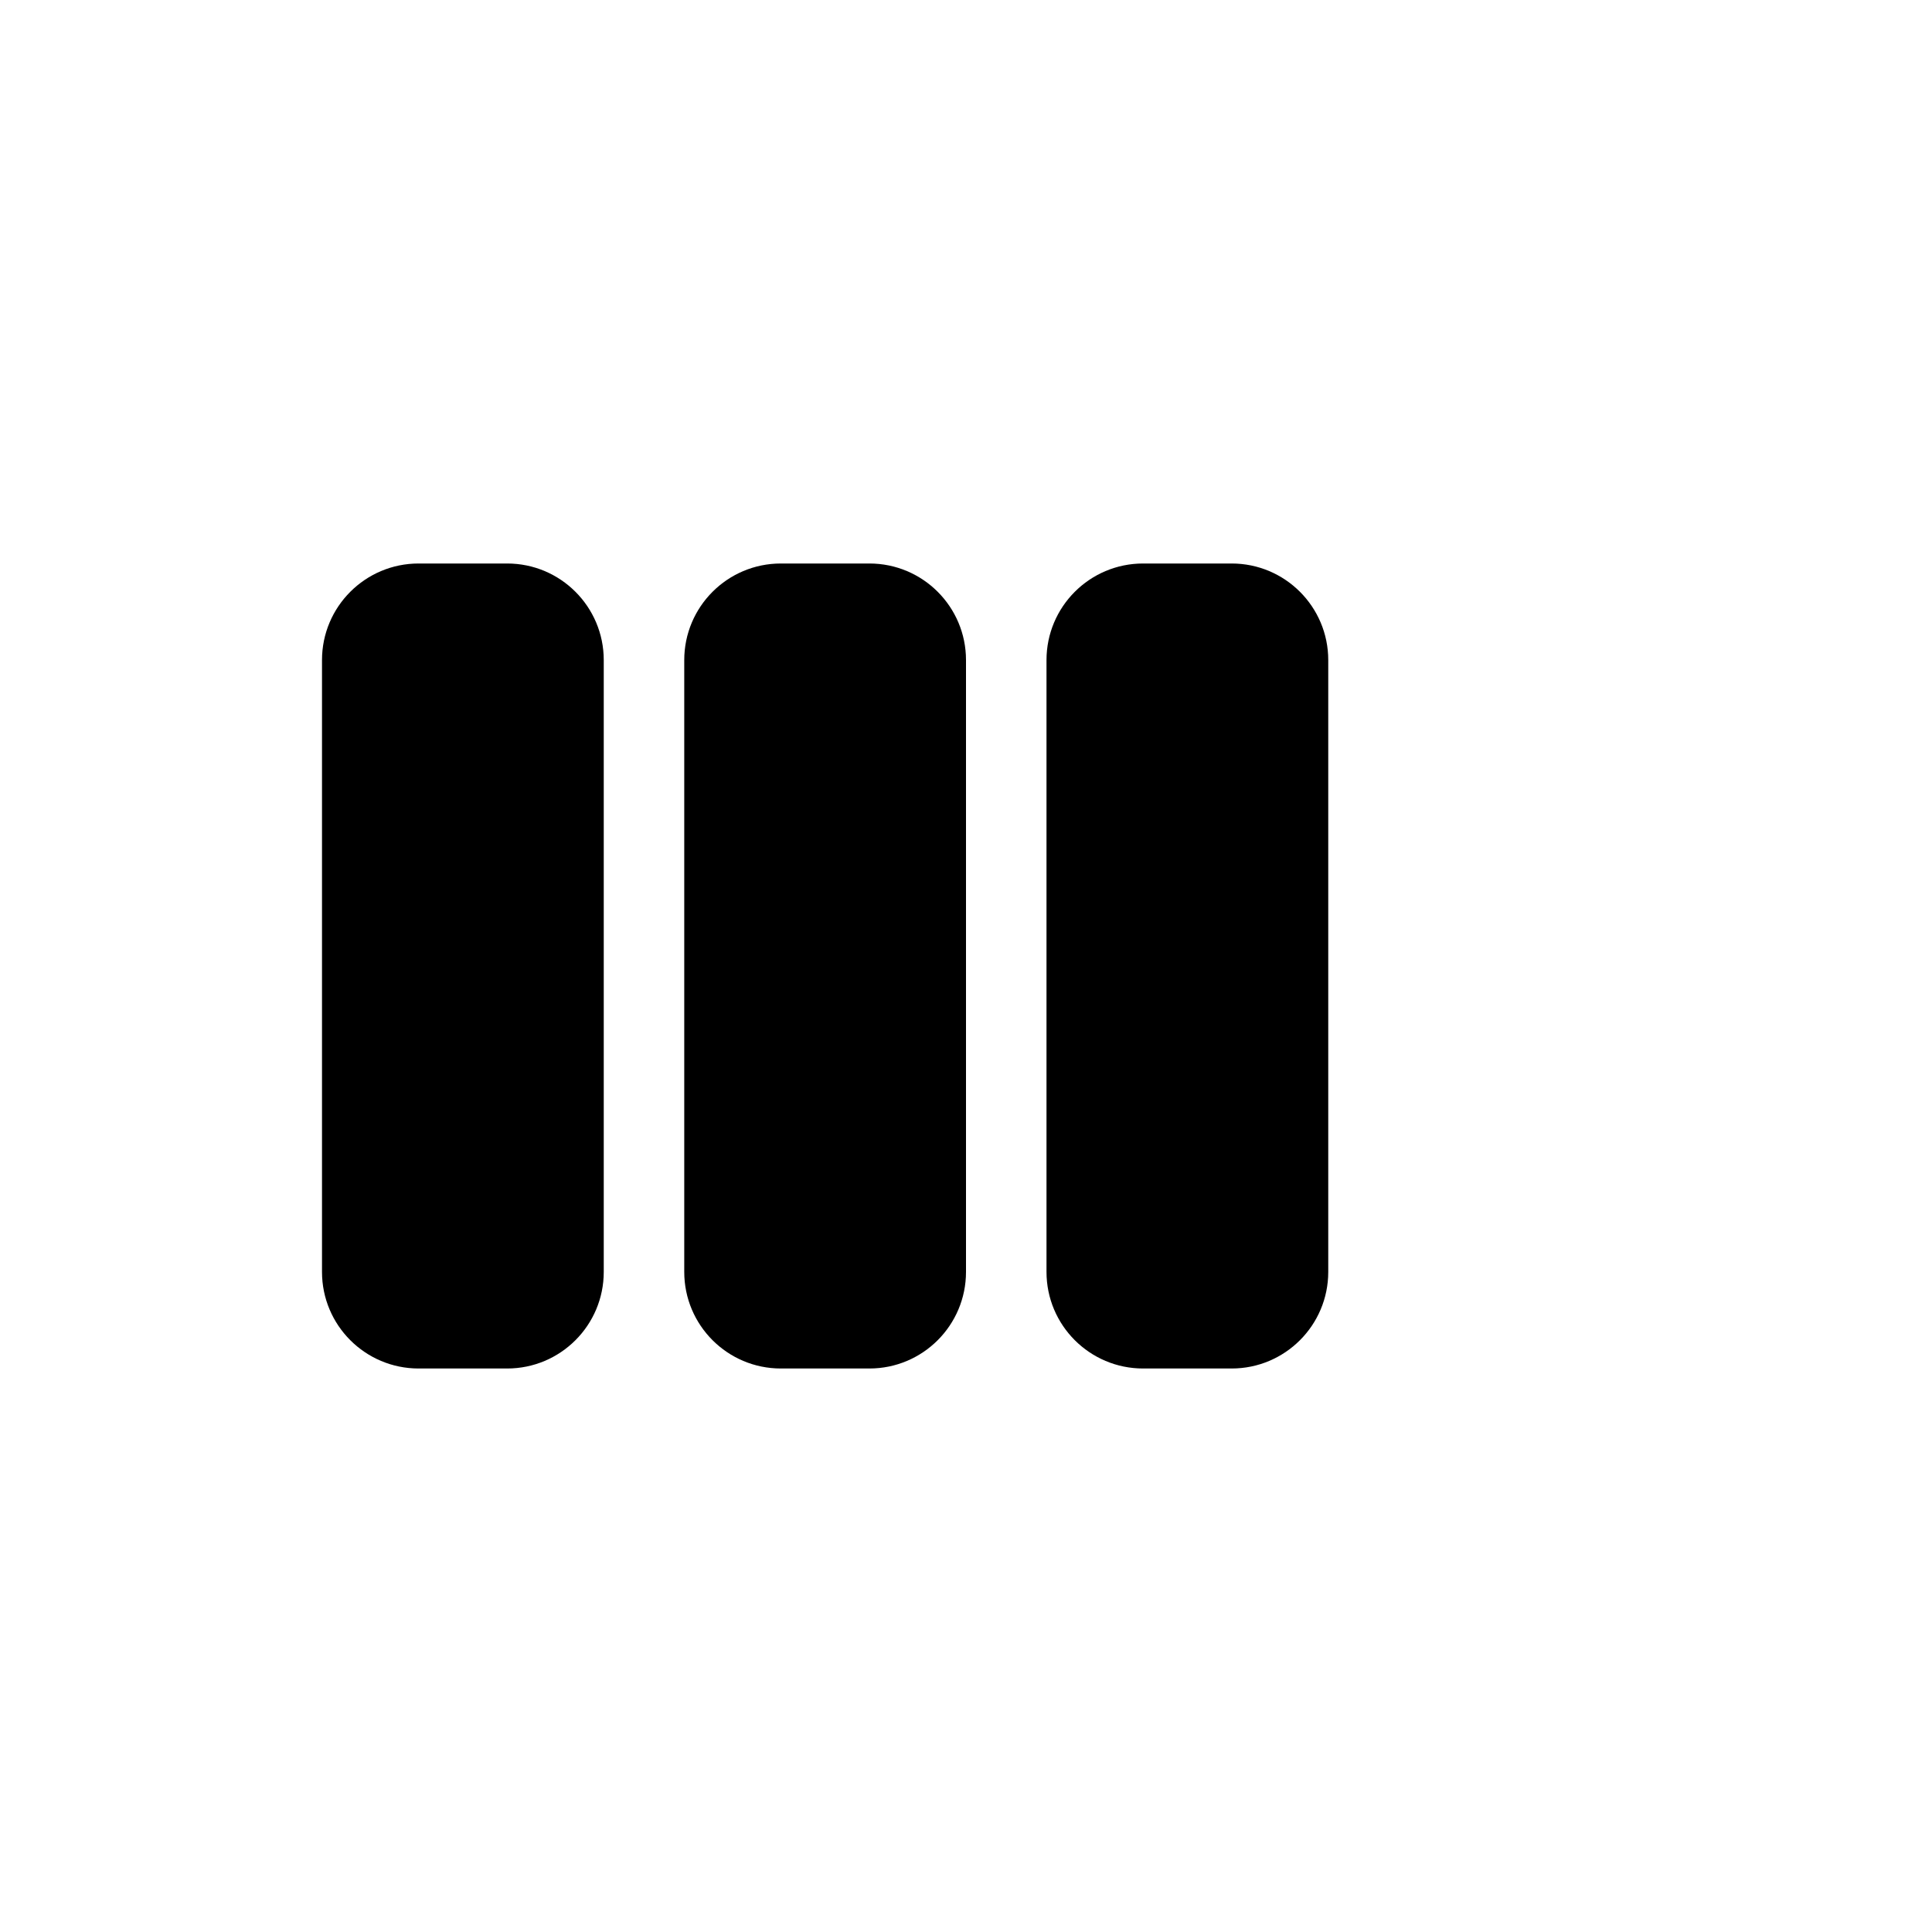
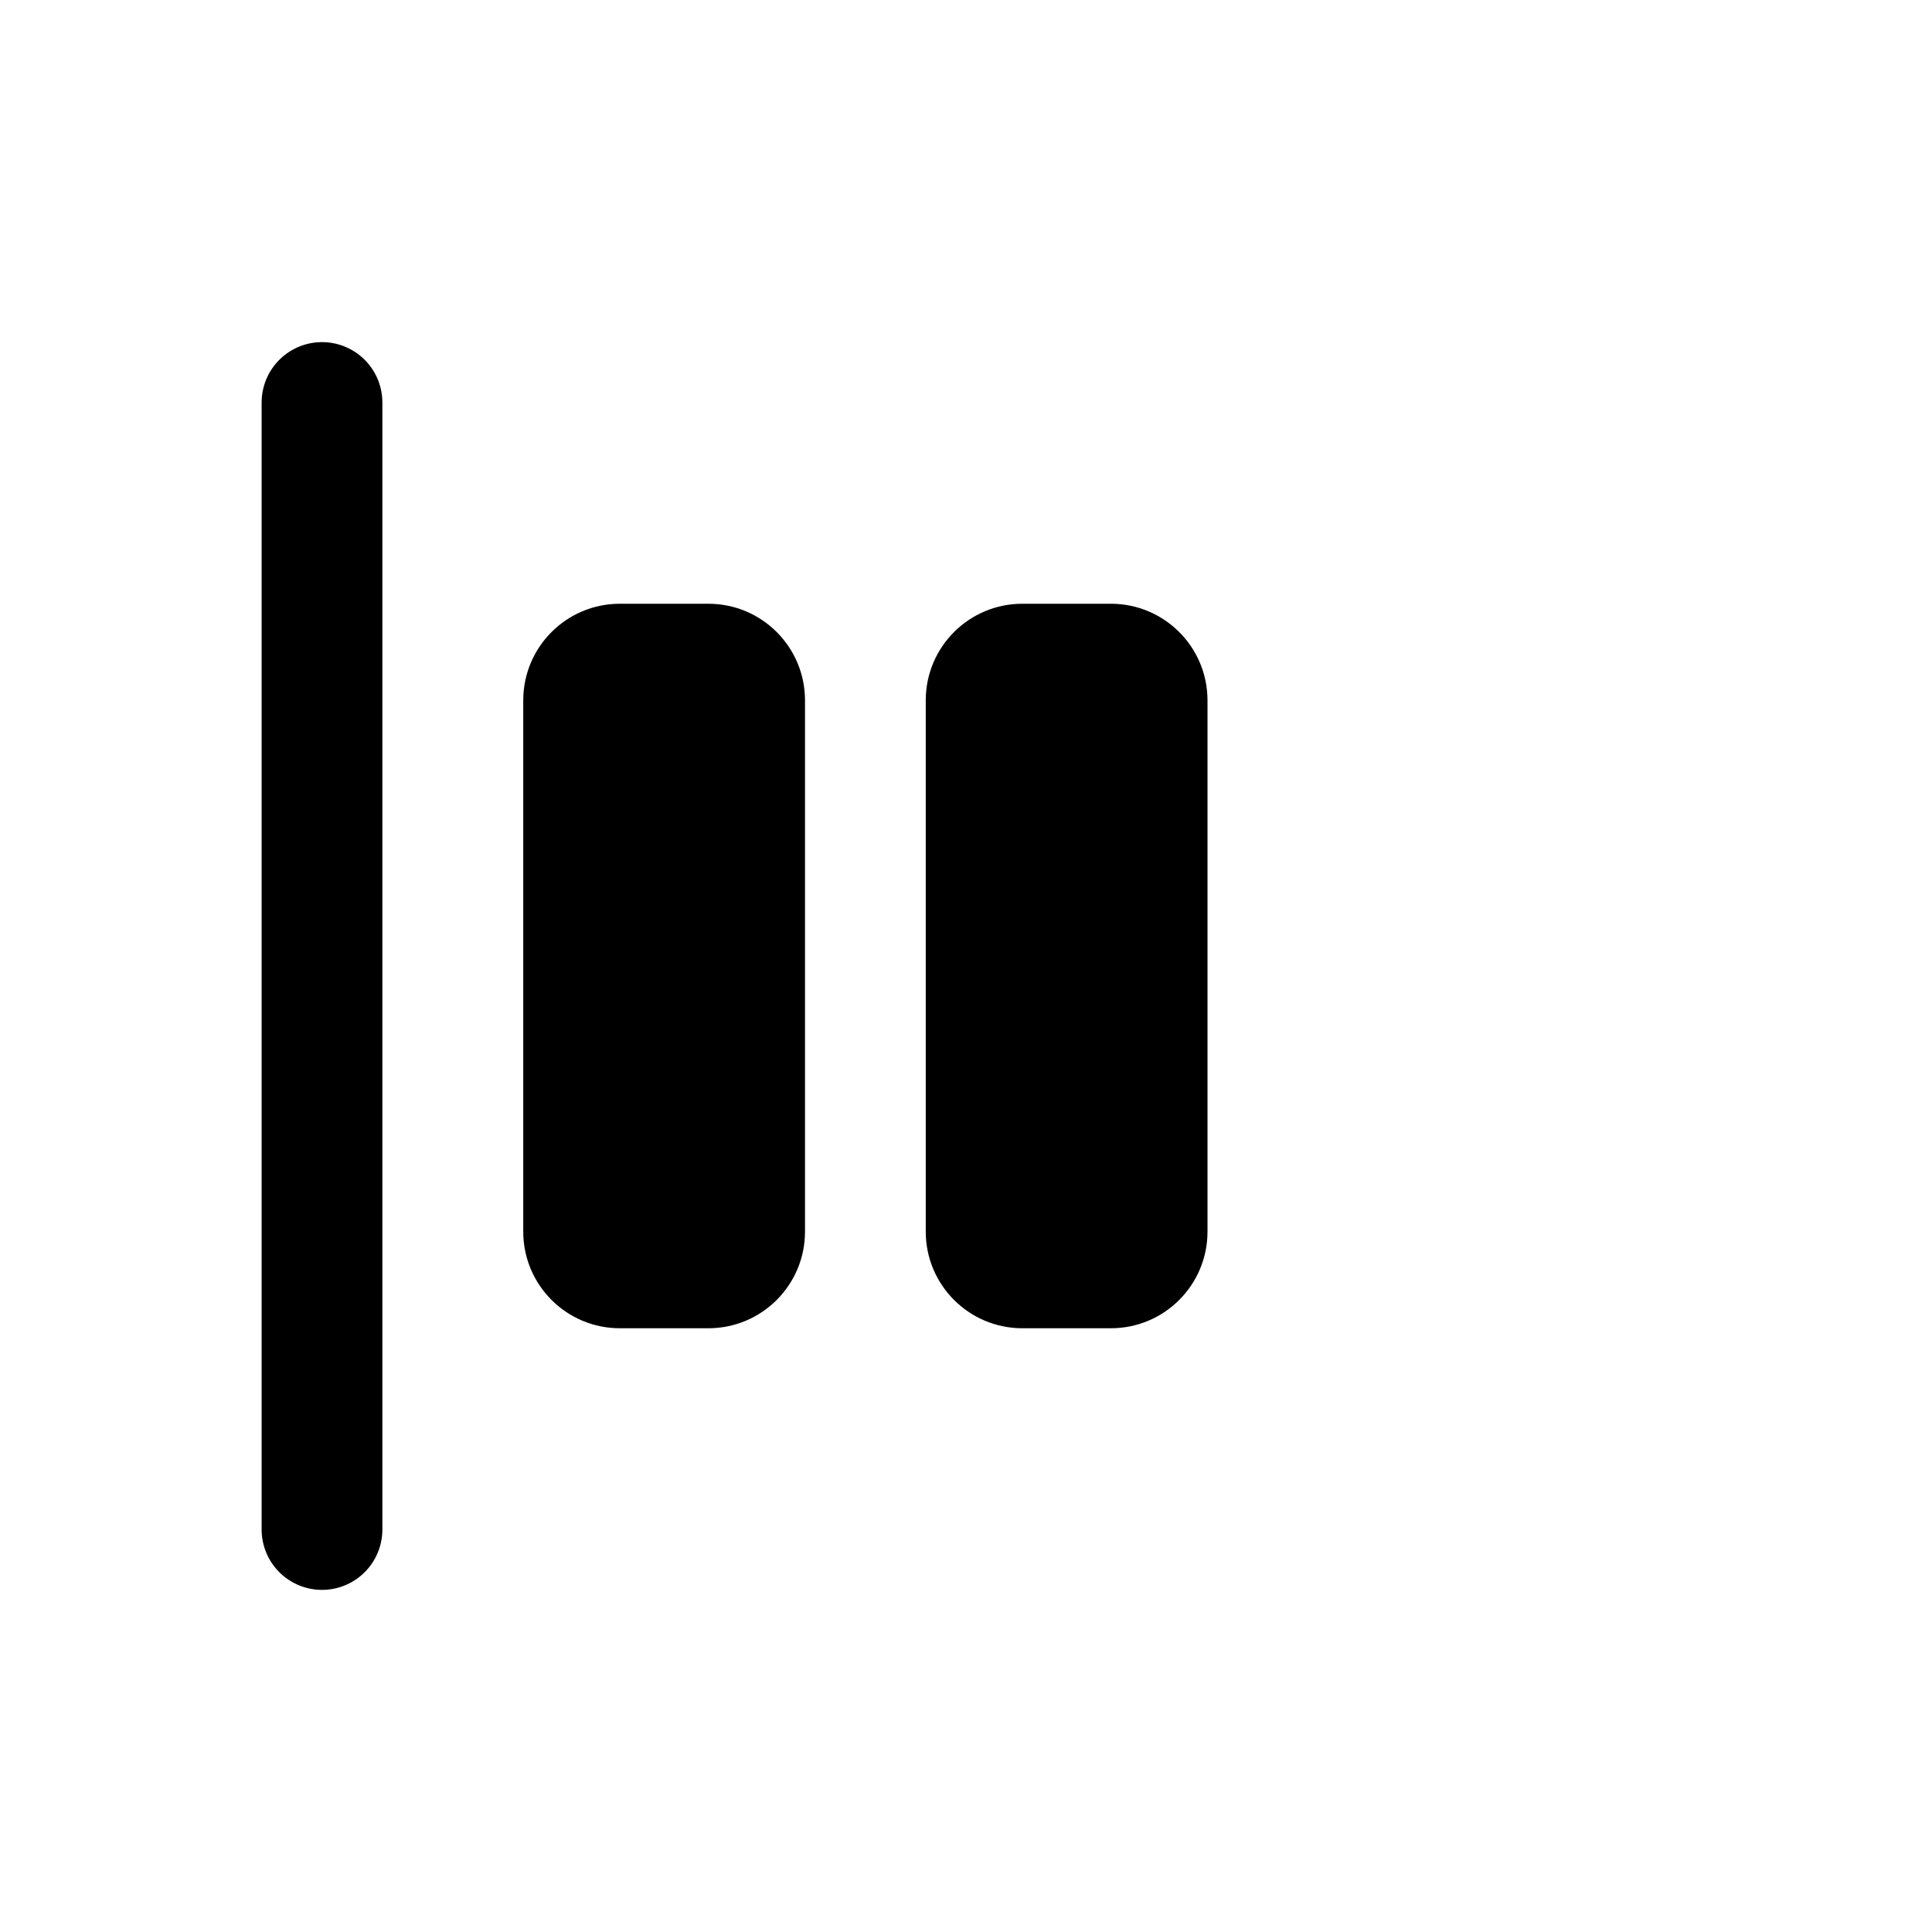
<svg xmlns="http://www.w3.org/2000/svg" viewBox="0 0 24 24" width="24" height="24" fill="none" stroke="currentColor" stroke-width="1.5" stroke-linecap="round" stroke-linejoin="round" aria-hidden="true" data-icon="justify-start">
-   <rect x="4" y="7" width="3.5" height="10" rx="1.2" fill="currentColor" stroke="none" />
-   <rect x="8.5" y="7" width="3.5" height="10" rx="1.2" fill="currentColor" stroke="none" />
-   <rect x="13" y="7" width="3.5" height="10" rx="1.2" fill="currentColor" stroke="none" />
+   <path d="M4 5v14" />
+   <rect x="6.5" y="7.5" width="3.5" height="9" rx="1.2" fill="currentColor" stroke="none" />
+   <rect x="11.5" y="7.5" width="3.5" height="9" rx="1.2" fill="currentColor" stroke="none" />
</svg>
